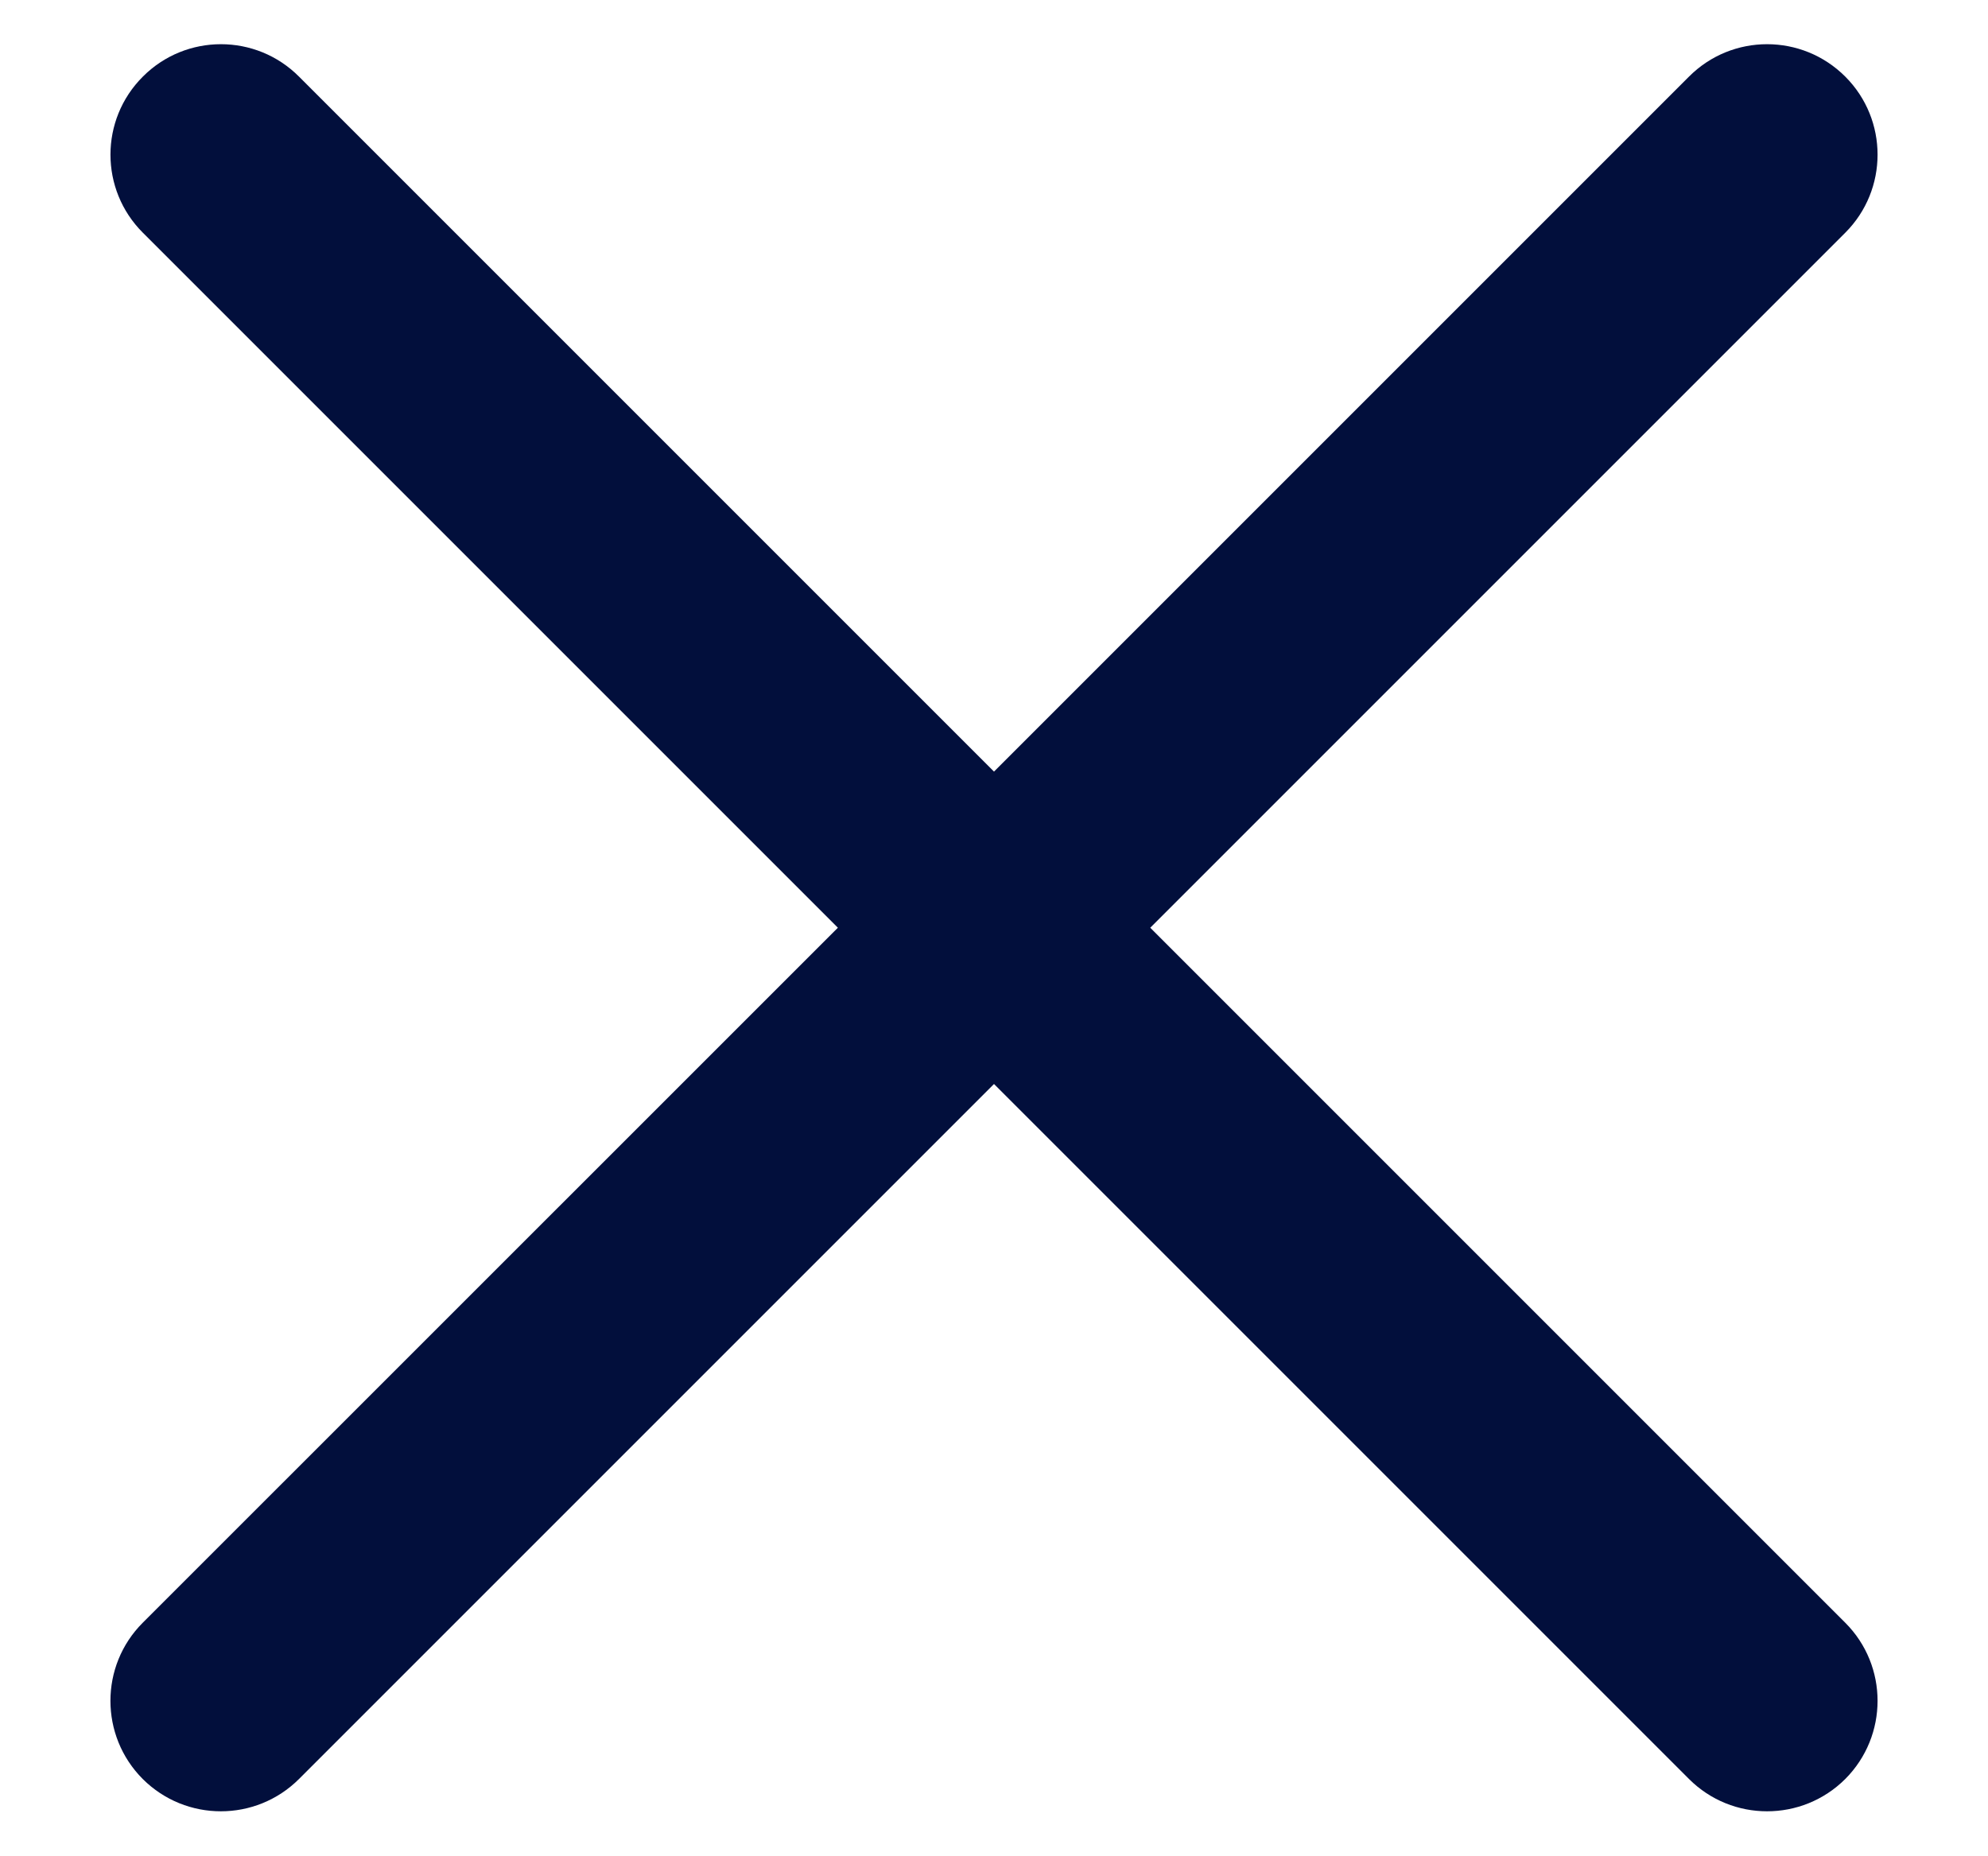
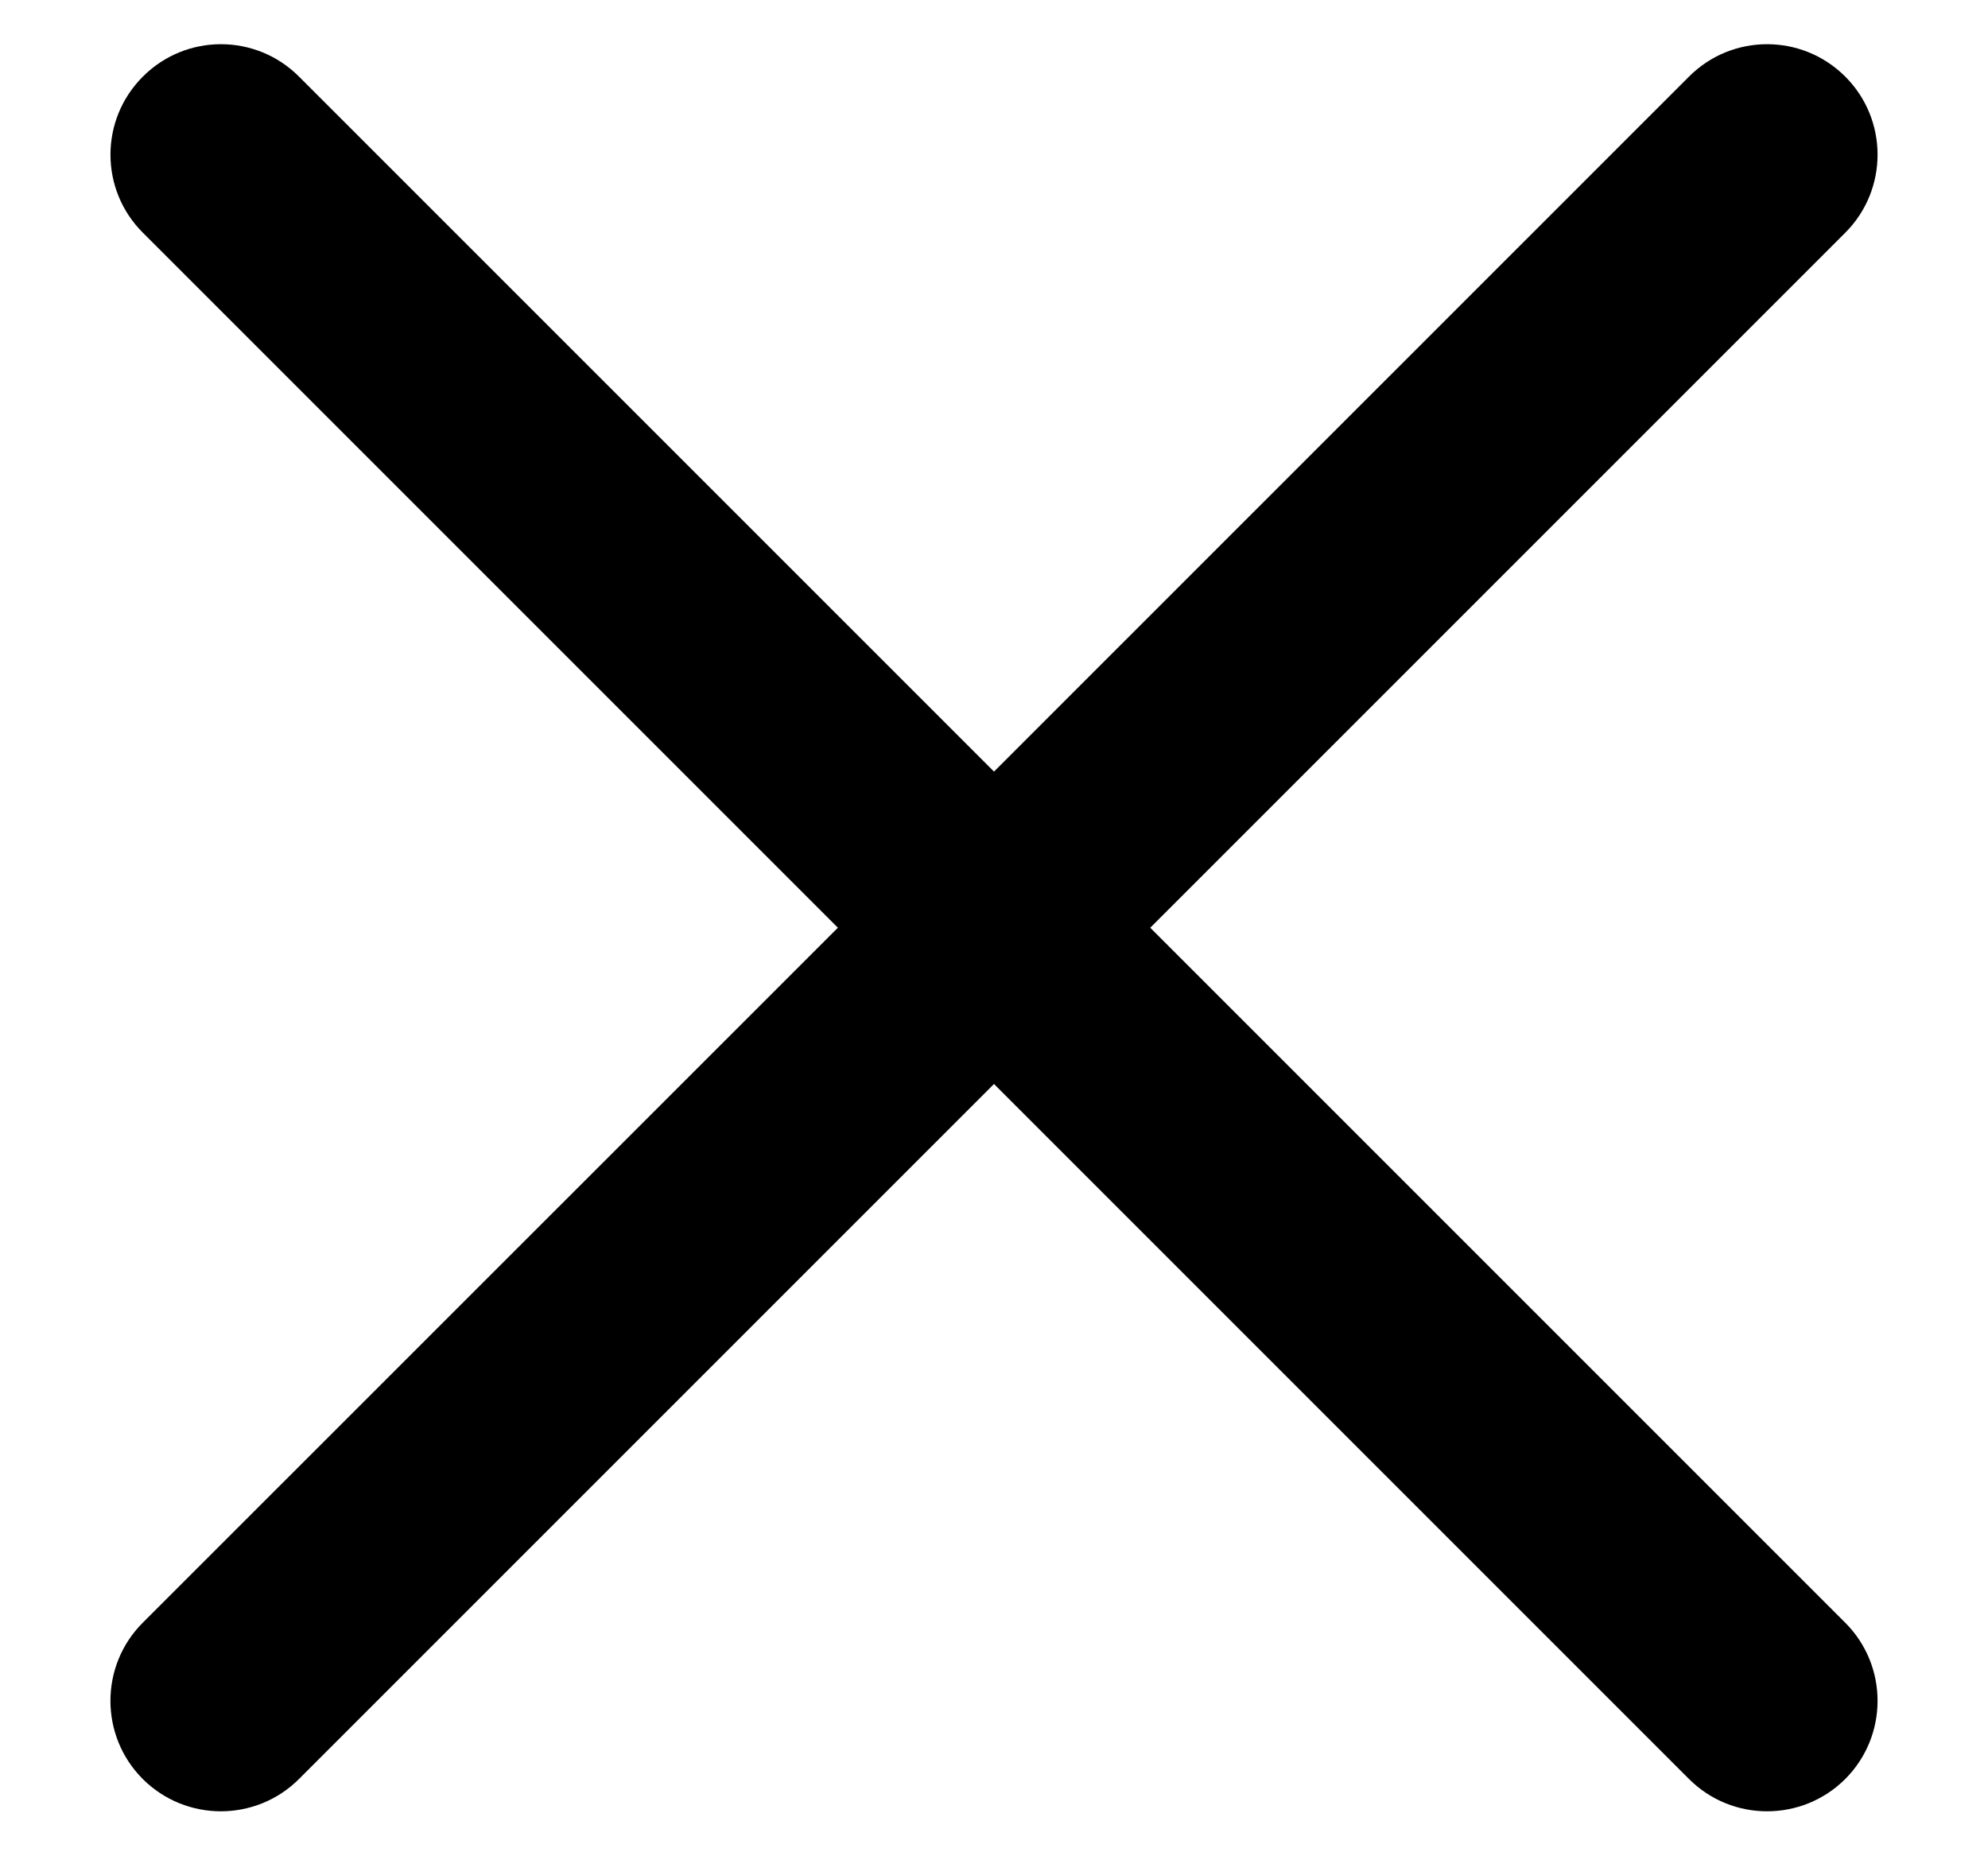
<svg xmlns="http://www.w3.org/2000/svg" width="15" height="14" viewBox="0 0 15 14" fill="none">
-   <path fill-rule="evenodd" clip-rule="evenodd" d="M13.923 0.578C14.248 0.903 14.248 1.431 13.923 1.756L8.679 7L13.923 12.244C14.248 12.569 14.248 13.097 13.923 13.423C13.597 13.748 13.069 13.748 12.744 13.423L7.5 8.179L2.256 13.423C1.93 13.748 1.403 13.748 1.077 13.423C0.752 13.097 0.752 12.569 1.077 12.244L6.322 7L1.078 1.756C0.752 1.431 0.752 0.903 1.078 0.578C1.403 0.252 1.931 0.252 2.256 0.578L7.5 5.822L12.744 0.578C13.069 0.252 13.597 0.252 13.923 0.578Z" fill="#020F3C" />
+   <path fill-rule="evenodd" clip-rule="evenodd" d="M13.923 0.578C14.248 0.903 14.248 1.431 13.923 1.756L8.679 7L13.923 12.244C14.248 12.569 14.248 13.097 13.923 13.423C13.597 13.748 13.069 13.748 12.744 13.423L7.5 8.179L2.256 13.423C1.93 13.748 1.403 13.748 1.077 13.423C0.752 13.097 0.752 12.569 1.077 12.244L6.322 7L1.078 1.756C0.752 1.431 0.752 0.903 1.078 0.578C1.403 0.252 1.931 0.252 2.256 0.578L7.5 5.822L12.744 0.578C13.069 0.252 13.597 0.252 13.923 0.578Z" fill="currentColor" />
</svg>
